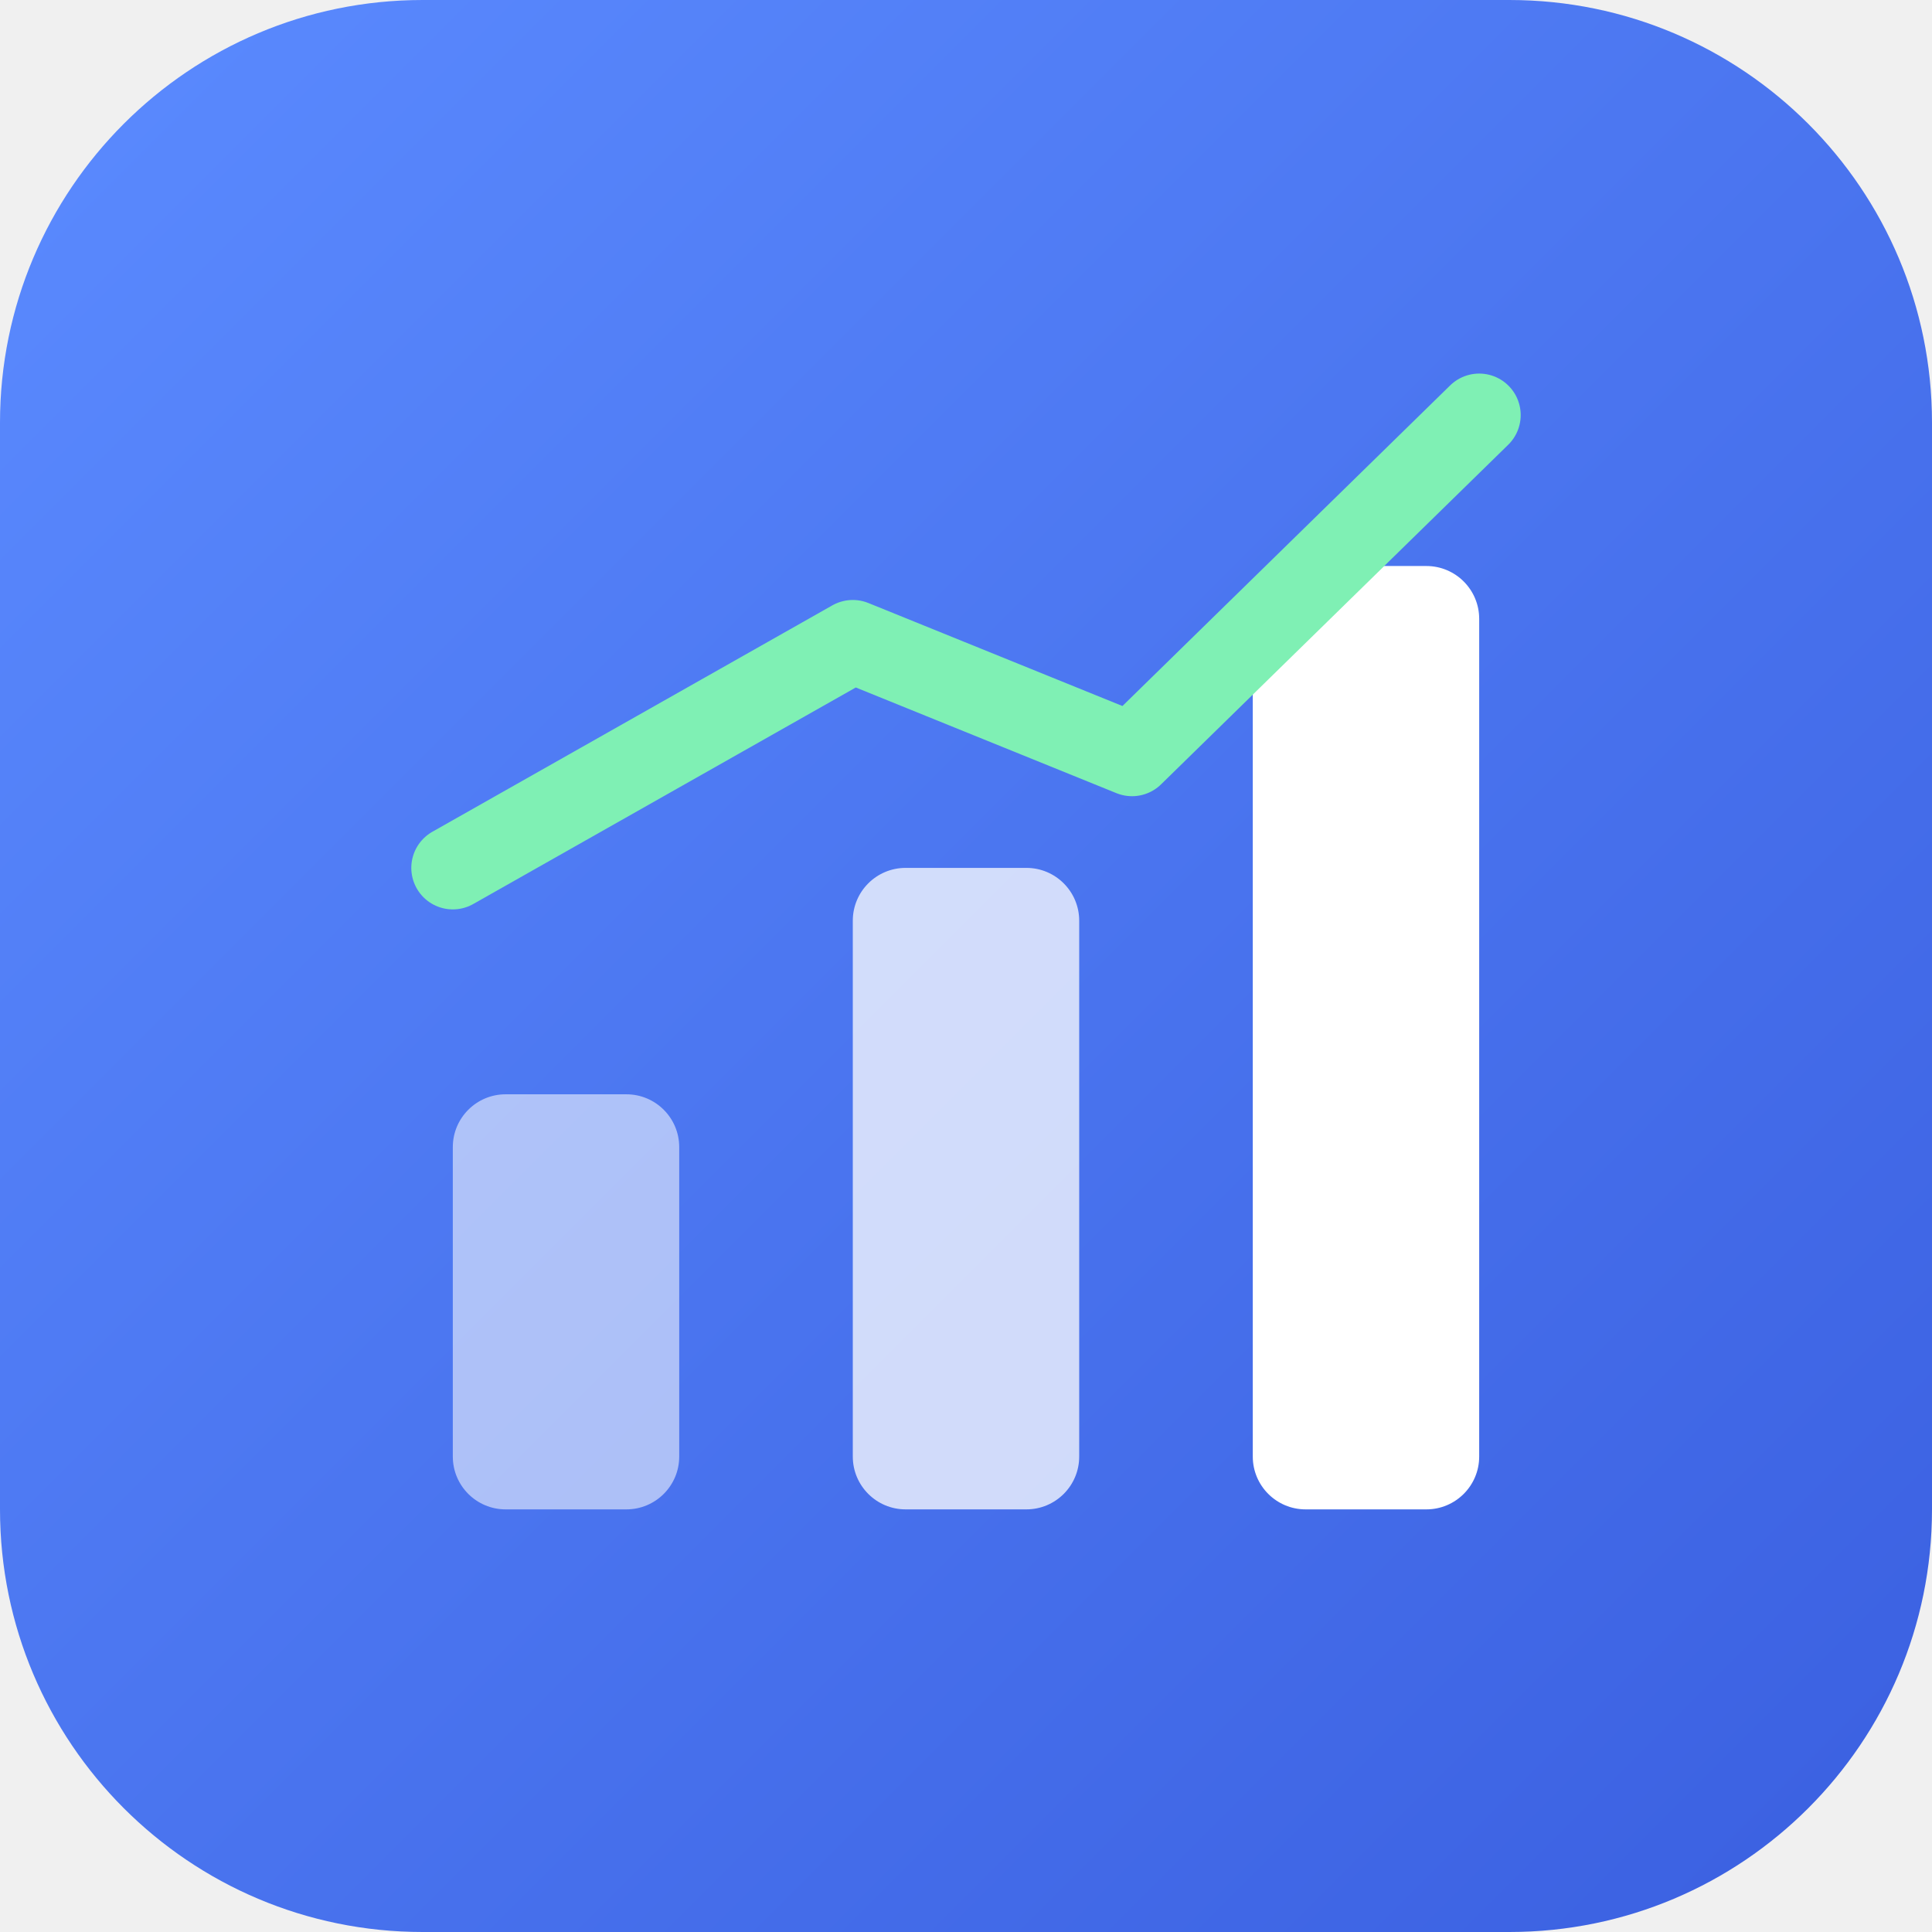
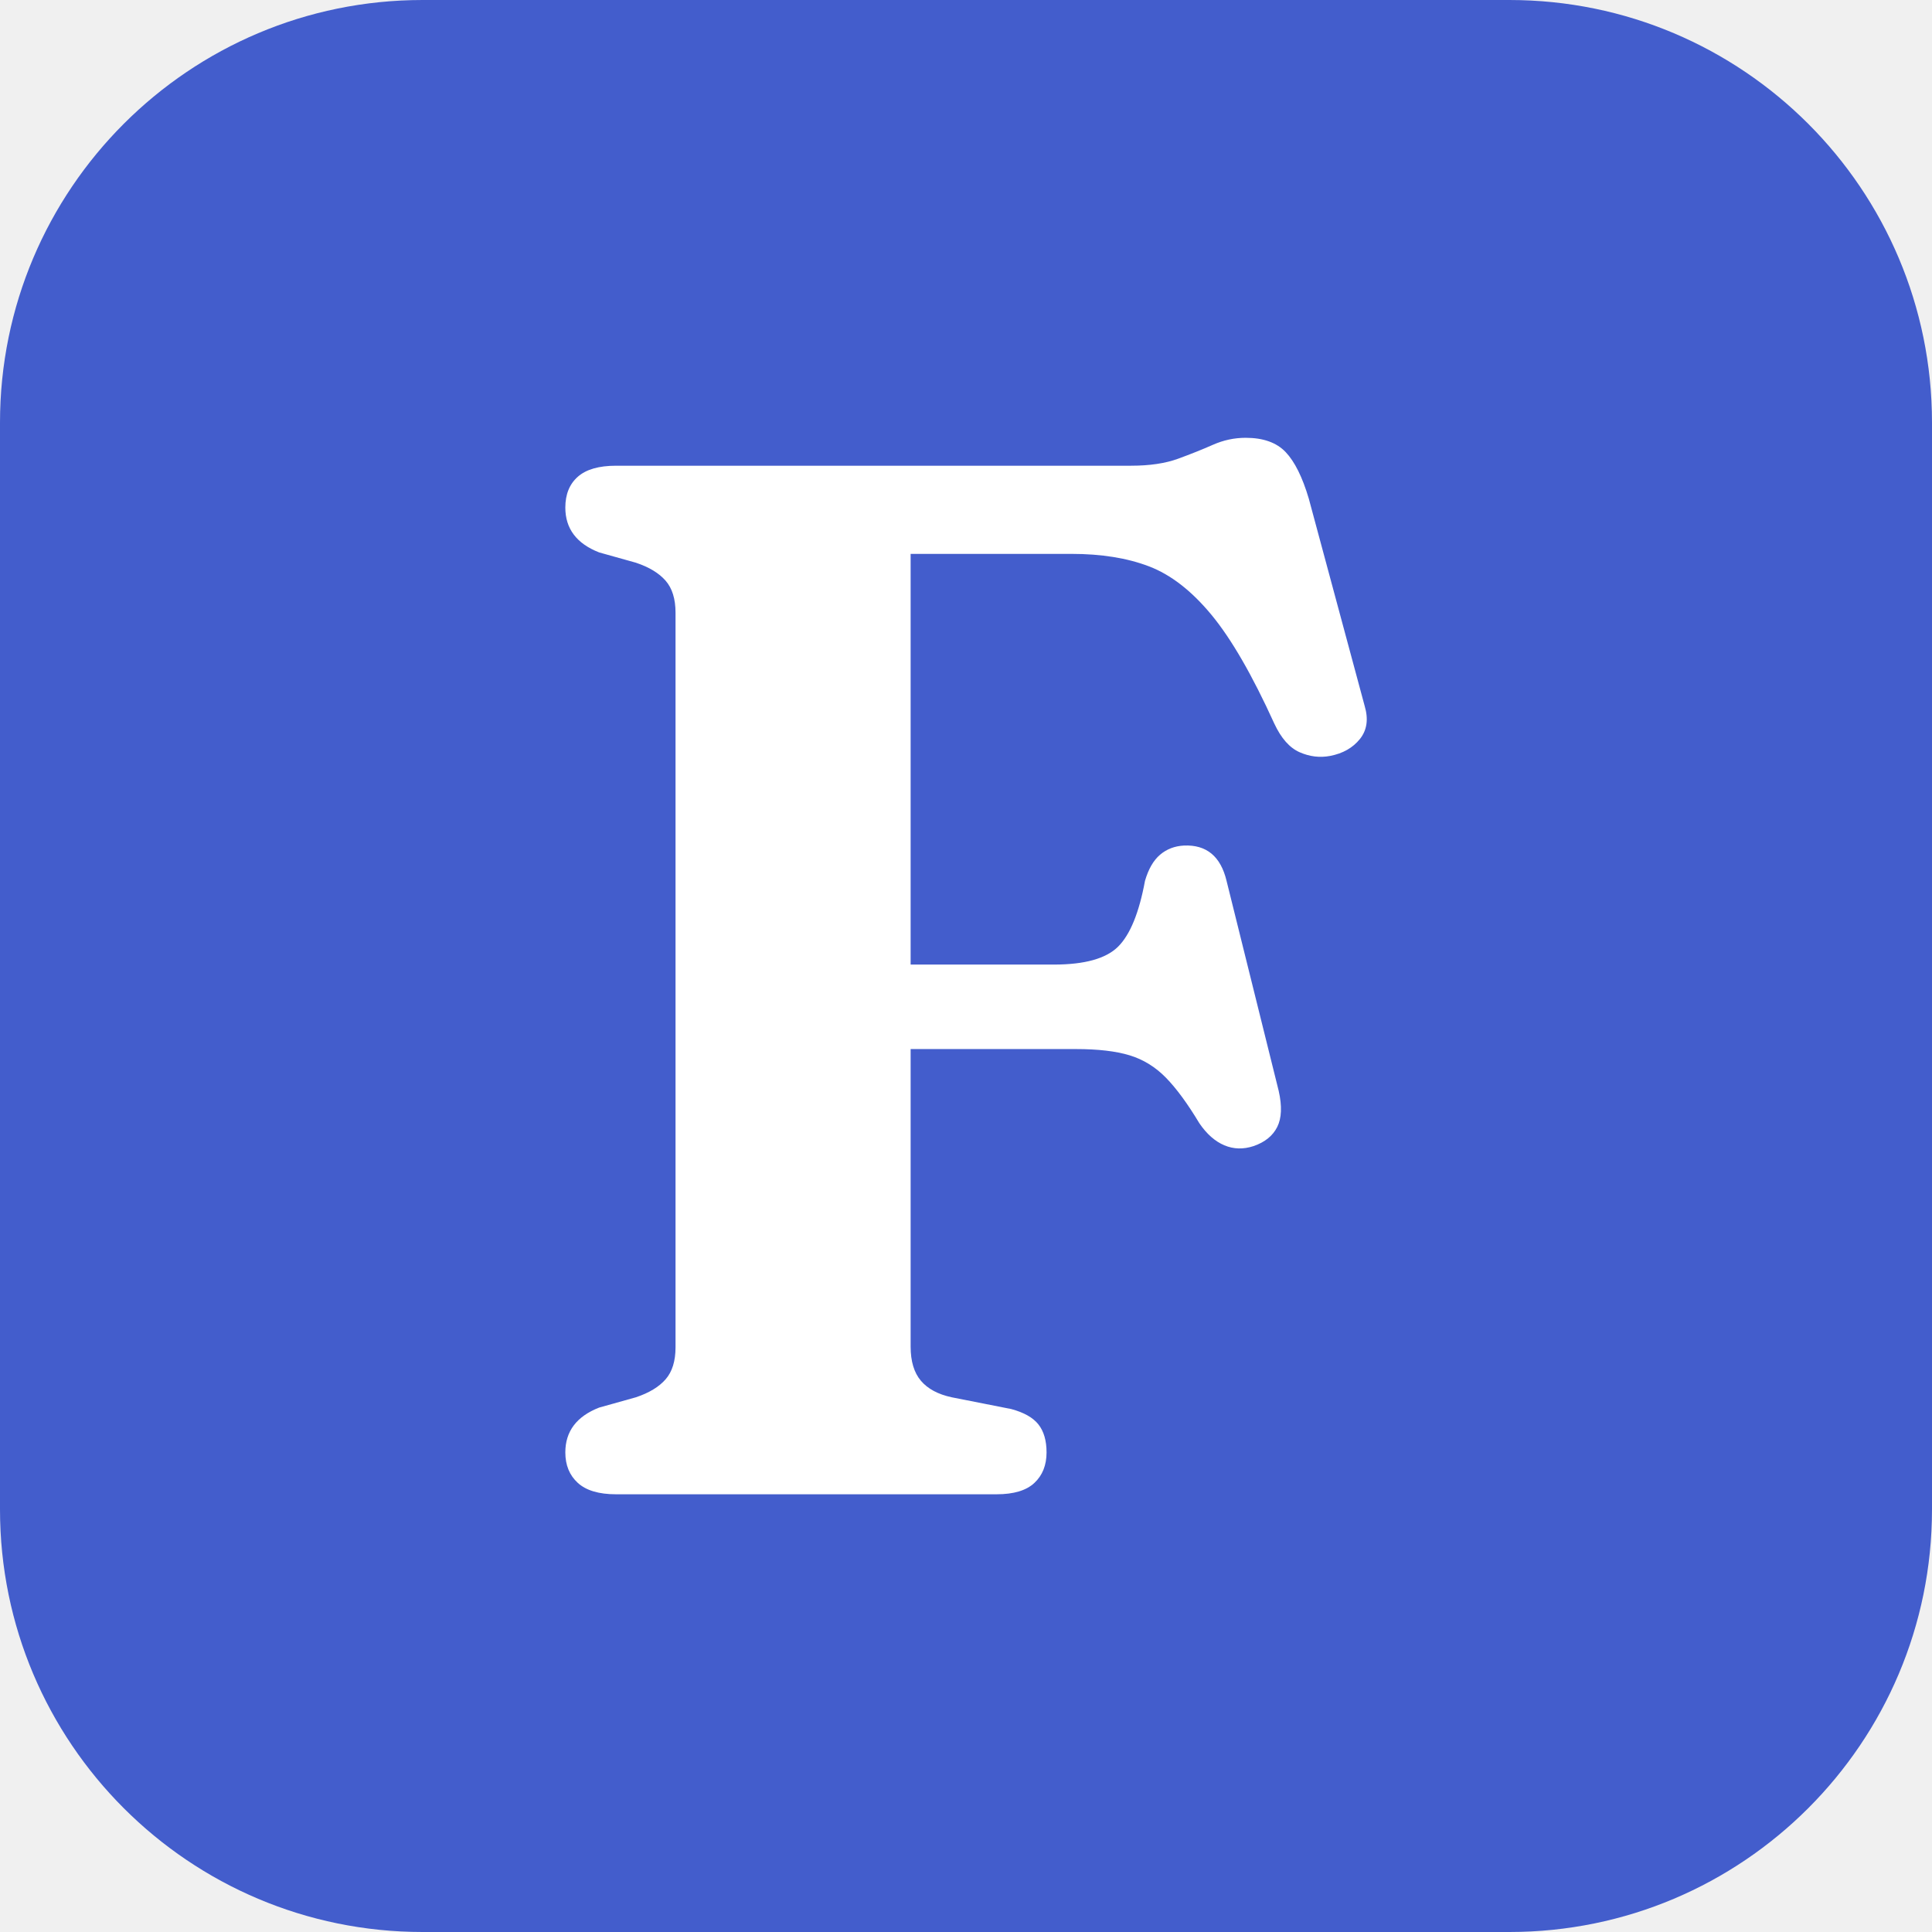
<svg xmlns="http://www.w3.org/2000/svg" viewBox="0 0 512 512">
-   <defs>
-     <linearGradient id="g" x1="0" y1="0" x2="1" y2="1">
-       <stop offset="0" stop-color="#5b8bff" />
-       <stop offset="1" stop-color="#3a5fe0" />
-     </linearGradient>
-   </defs>
-   <rect width="512" height="512" rx="112" fill="url(#g)" />
-   <rect x="120" y="290" width="60" height="110" rx="14" fill="#fff" opacity=".55" />
-   <rect x="226" y="230" width="60" height="170" rx="14" fill="#fff" opacity=".75" />
-   <rect x="332" y="150" width="60" height="250" rx="14" fill="#fff" />
-   <path d="M120 230 L226 170 L300 200 L392 110" fill="none" stroke="#7ff0b4" stroke-width="22" stroke-linecap="round" stroke-linejoin="round" />
+   <rect width="512" height="512" rx="112" fill="#435dcc" />
+   <path transform="translate(132.1 396.0) scale(0.1947 -0.1947)" fill="#fff" d="M861 1400Q899 1400 925.0 1409.5Q951 1419 972.5 1428.5Q994 1438 1017 1438Q1053 1438 1071.5 1418.5Q1090 1399 1103 1355L1179 1073Q1187 1046 1172.5 1028.0Q1158 1010 1132 1005Q1111 1001 1090.5 1010.0Q1070 1019 1056 1049Q1011 1148 970.5 1197.0Q930 1246 885.5 1263.0Q841 1280 780 1280H561V201Q561 171 575.0 154.5Q589 138 617 132L698 116Q724 109 735.0 95.0Q746 81 746 57Q746 31 729.5 15.5Q713 0 678 0H160Q125 0 108.0 15.5Q91 31 91 57Q91 100 137 118L187 132Q214 141 227.5 156.5Q241 172 241 200V1200Q241 1228 227.5 1243.5Q214 1259 187 1268L137 1282Q91 1300 91 1343Q91 1370 108.0 1385.0Q125 1400 160 1400ZM431 721H756Q819 721 843.5 745.5Q868 770 880 835Q887 859 900.5 870.5Q914 882 933 883Q979 885 991 835L1062 549Q1069 518 1060.0 500.0Q1051 482 1028 474Q1007 467 988.0 475.0Q969 483 954 505Q930 545 908.5 567.0Q887 589 859.0 597.5Q831 606 786 606H431Z" />
</svg>
